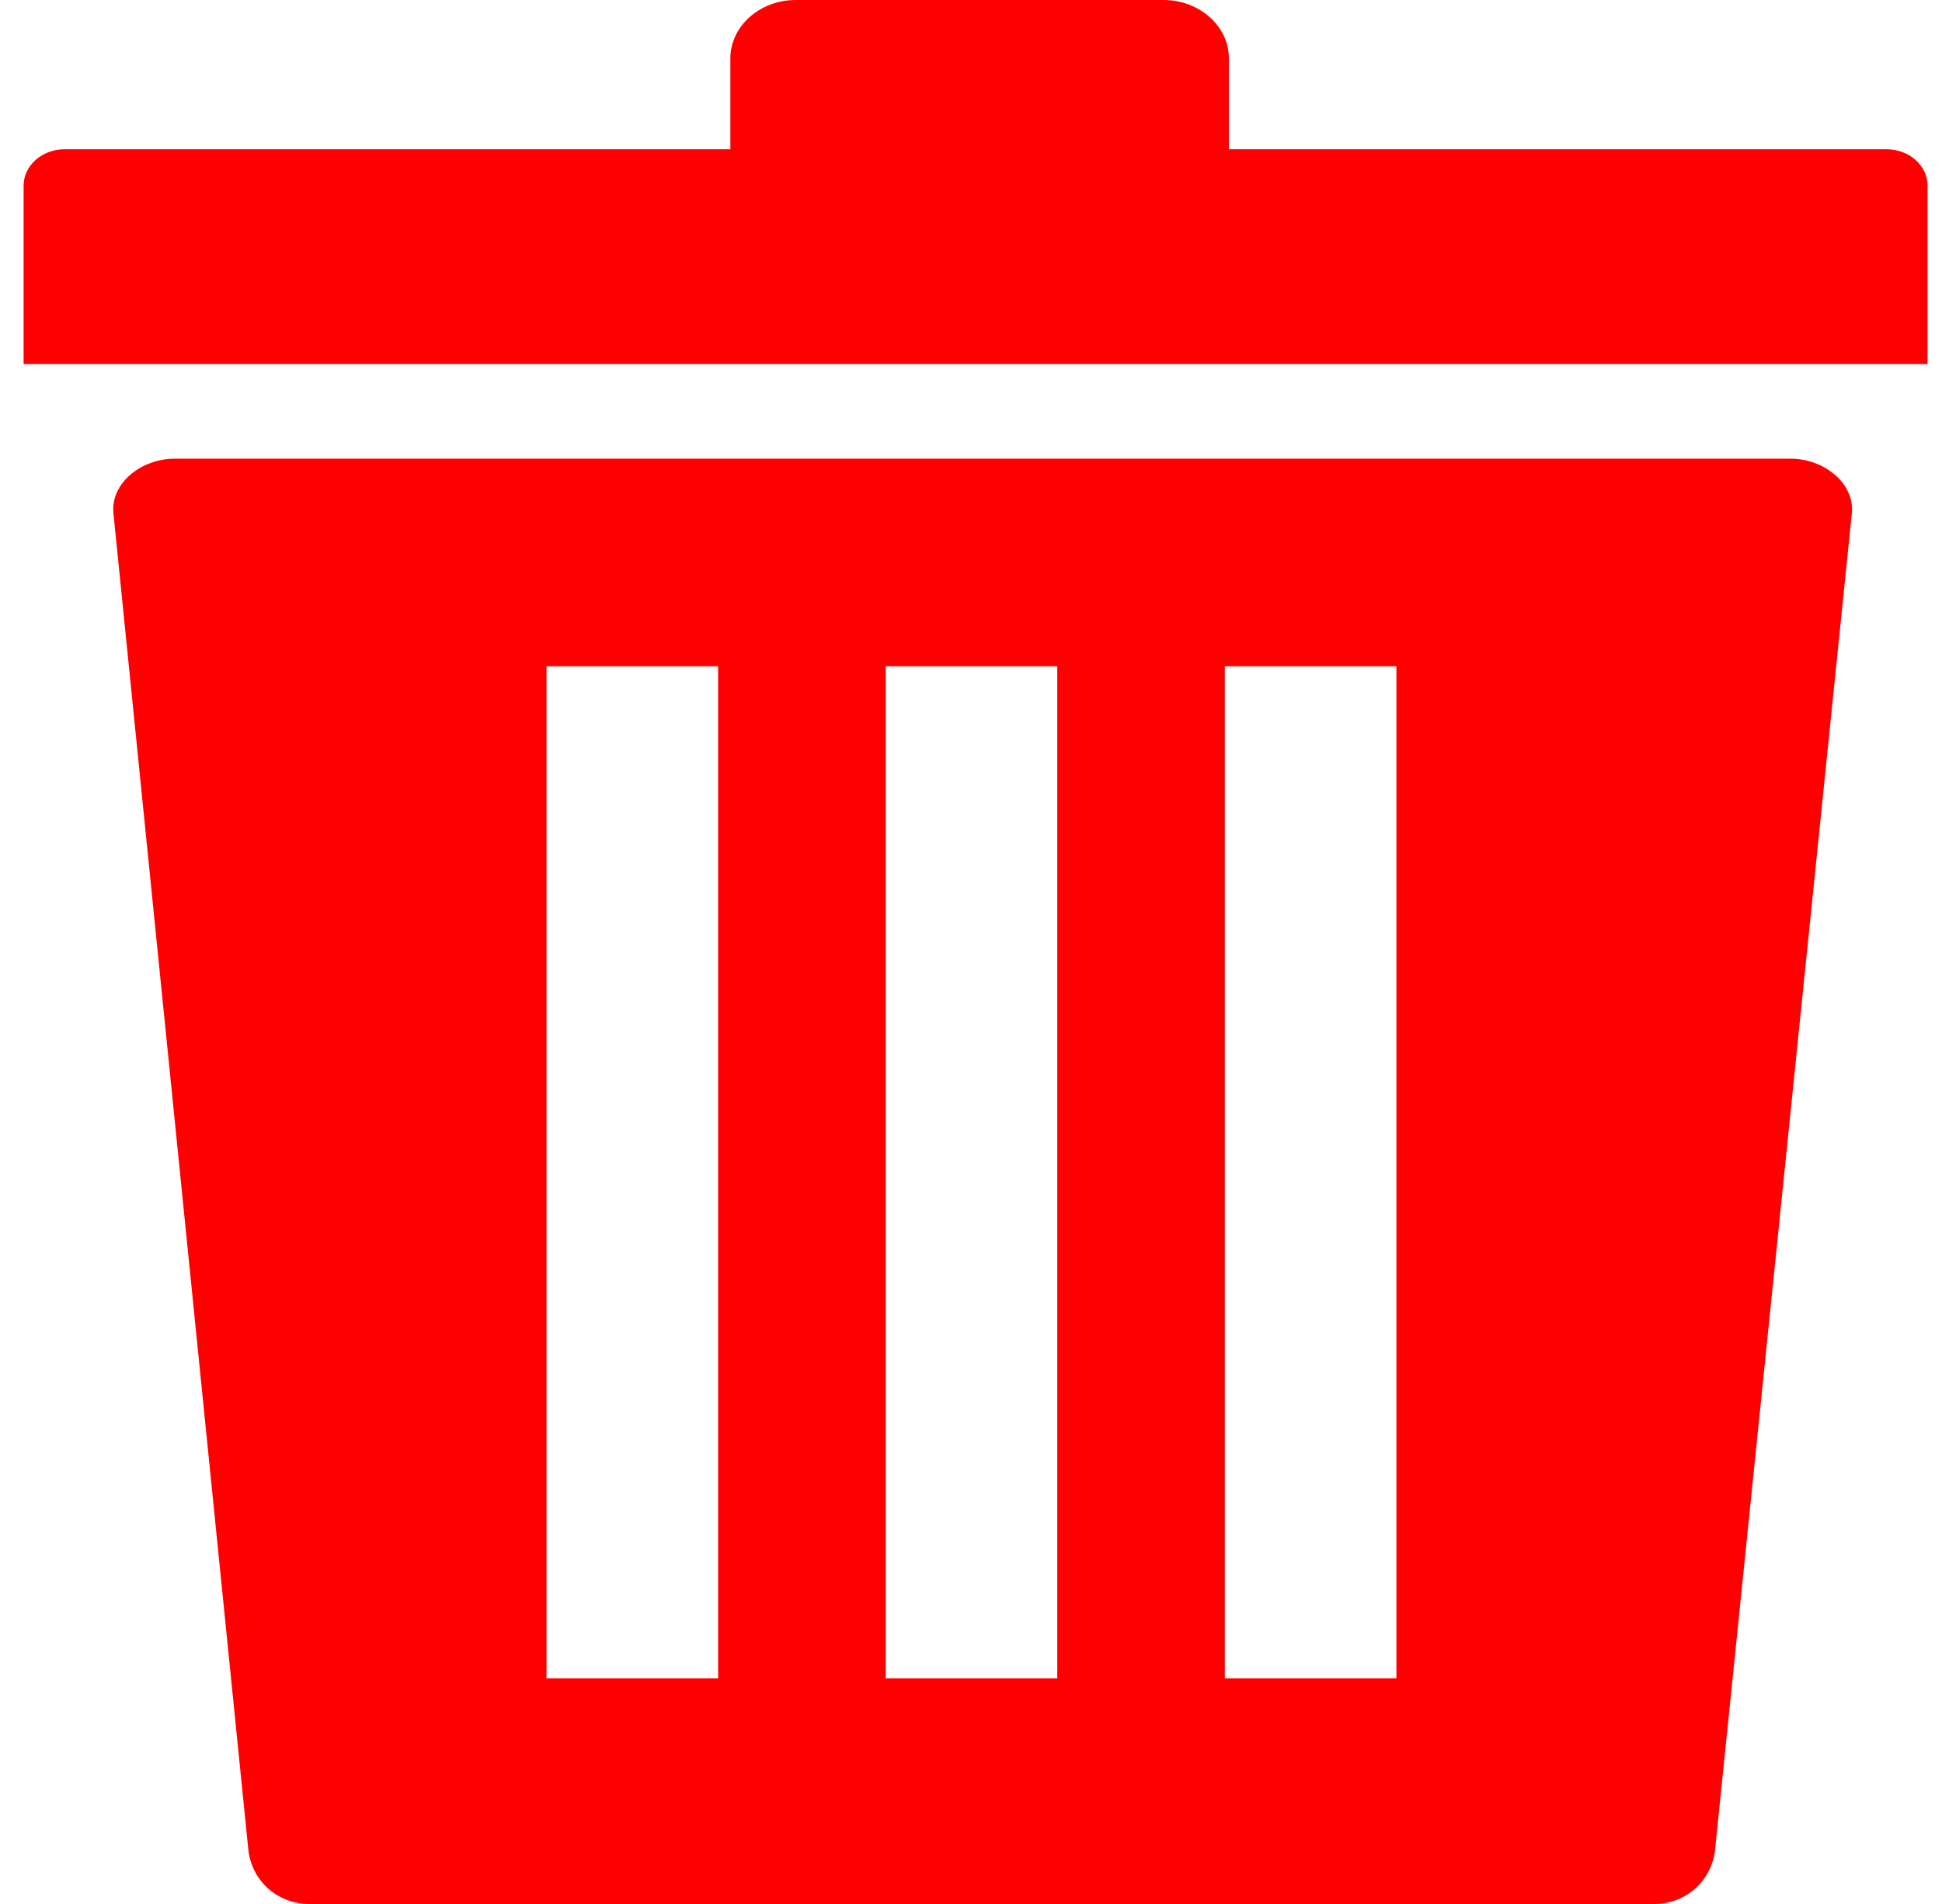
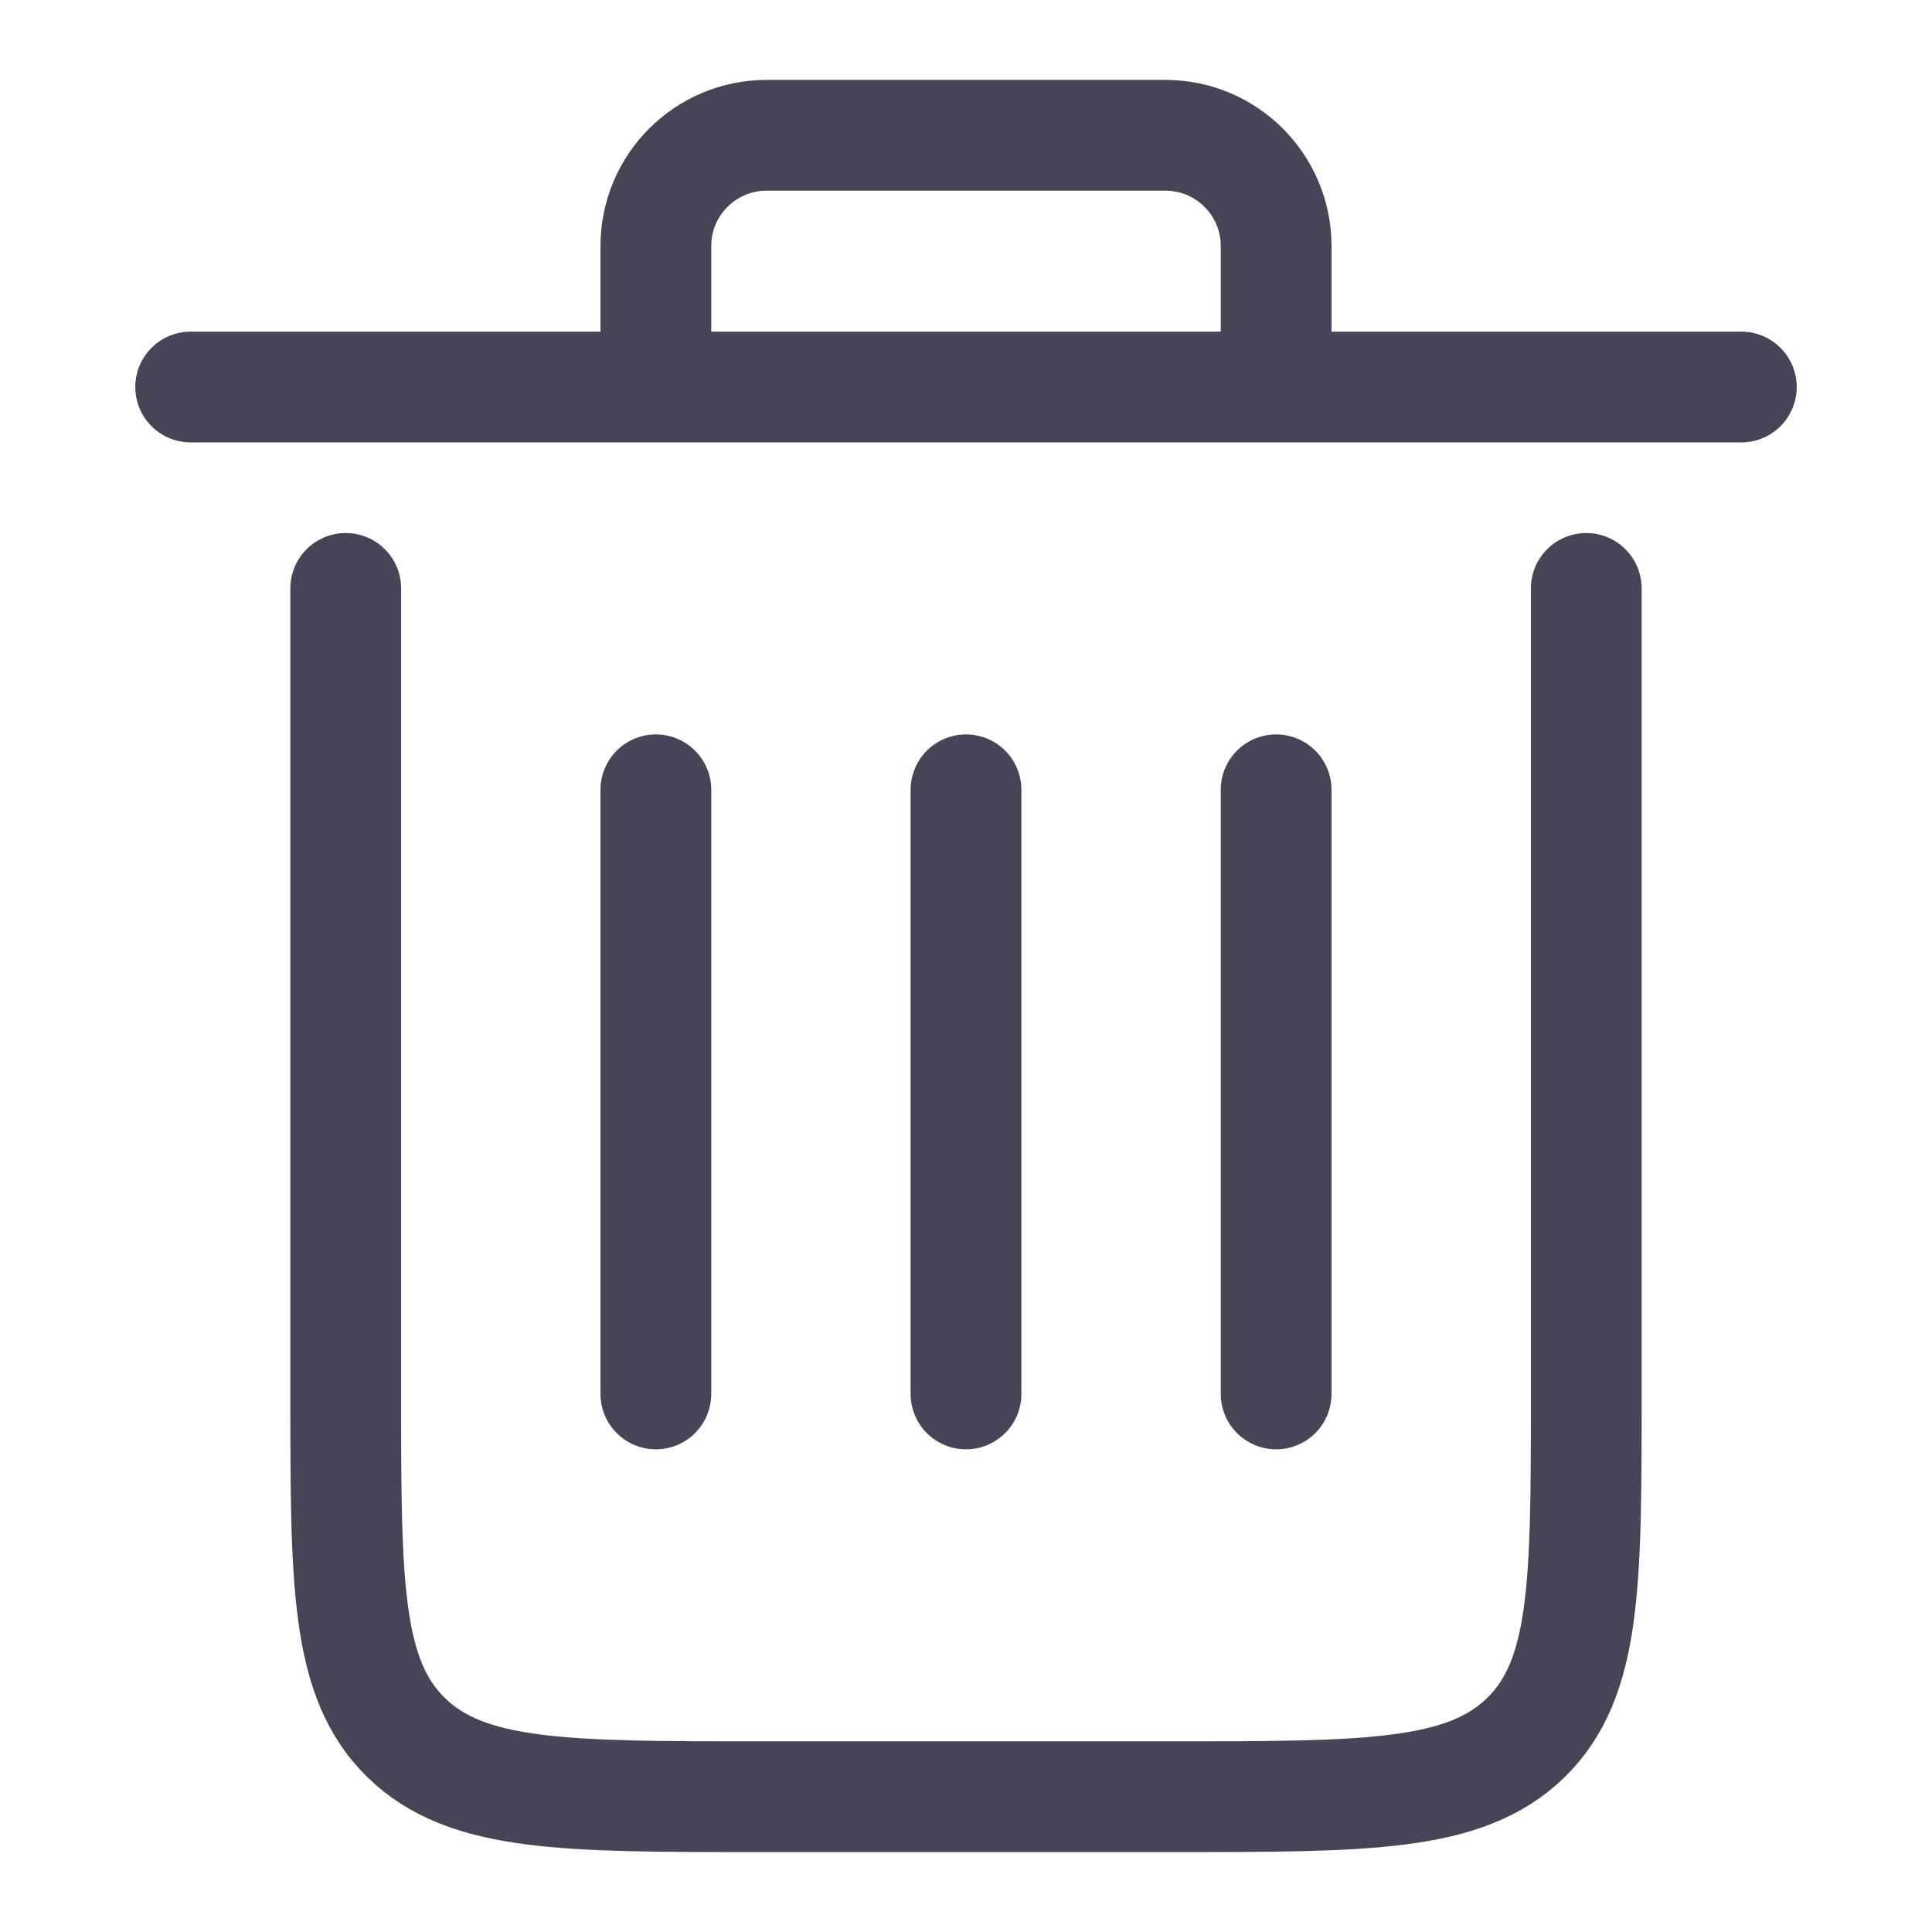
- <svg xmlns="http://www.w3.org/2000/svg" width="51" height="50" viewBox="0 0 51 50" fill="none">
-   <path fill-rule="evenodd" clip-rule="evenodd" d="M1.692 3.92H19.181V1.53C19.181 0.688 19.953 0 20.898 0H30.555C31.5 0 32.272 0.688 32.272 1.53V3.92H49.548C50.139 3.92 50.62 4.35 50.62 4.876V9.561H0.62V4.876C0.62 4.35 1.102 3.92 1.692 3.92ZM4.588 12.046H47.024C47.908 12.046 48.712 12.697 48.632 13.48L45.041 48.567C44.961 49.351 44.314 50 43.432 50H8.13C7.247 50 6.599 49.352 6.521 48.567L2.979 13.48C2.9 12.694 3.703 12.046 4.588 12.046ZM32.166 17.496H36.672V44.073H32.166V17.496ZM14.353 17.496H18.859V44.073H14.353V17.496ZM23.259 17.496H27.765V44.073H23.259V17.496Z" fill="#FF0000" />
+ <svg xmlns="http://www.w3.org/2000/svg" width="800" height="800" viewBox="0 0 800 800" fill="none">
+   <path d="M78.952 160.256H271.581M271.581 160.256V101.884C271.581 76.554 292.115 56.02 317.445 56.02H482.555C507.886 56.02 528.419 76.554 528.419 101.884V160.256M271.581 160.256H528.419M721.048 160.256H528.419M143.162 243.646V577.2C143.162 655.82 143.162 695.13 168.237 719.557C193.313 743.98 233.671 743.98 314.386 743.98H485.614C566.33 743.98 606.686 743.98 631.765 719.557C656.838 695.13 656.838 655.82 656.838 577.2V243.646M271.581 327.035V577.2M400 327.035V577.2M528.419 327.035V577.2" stroke="#464455" stroke-width="45.864" stroke-linecap="round" stroke-linejoin="round" />
</svg>
